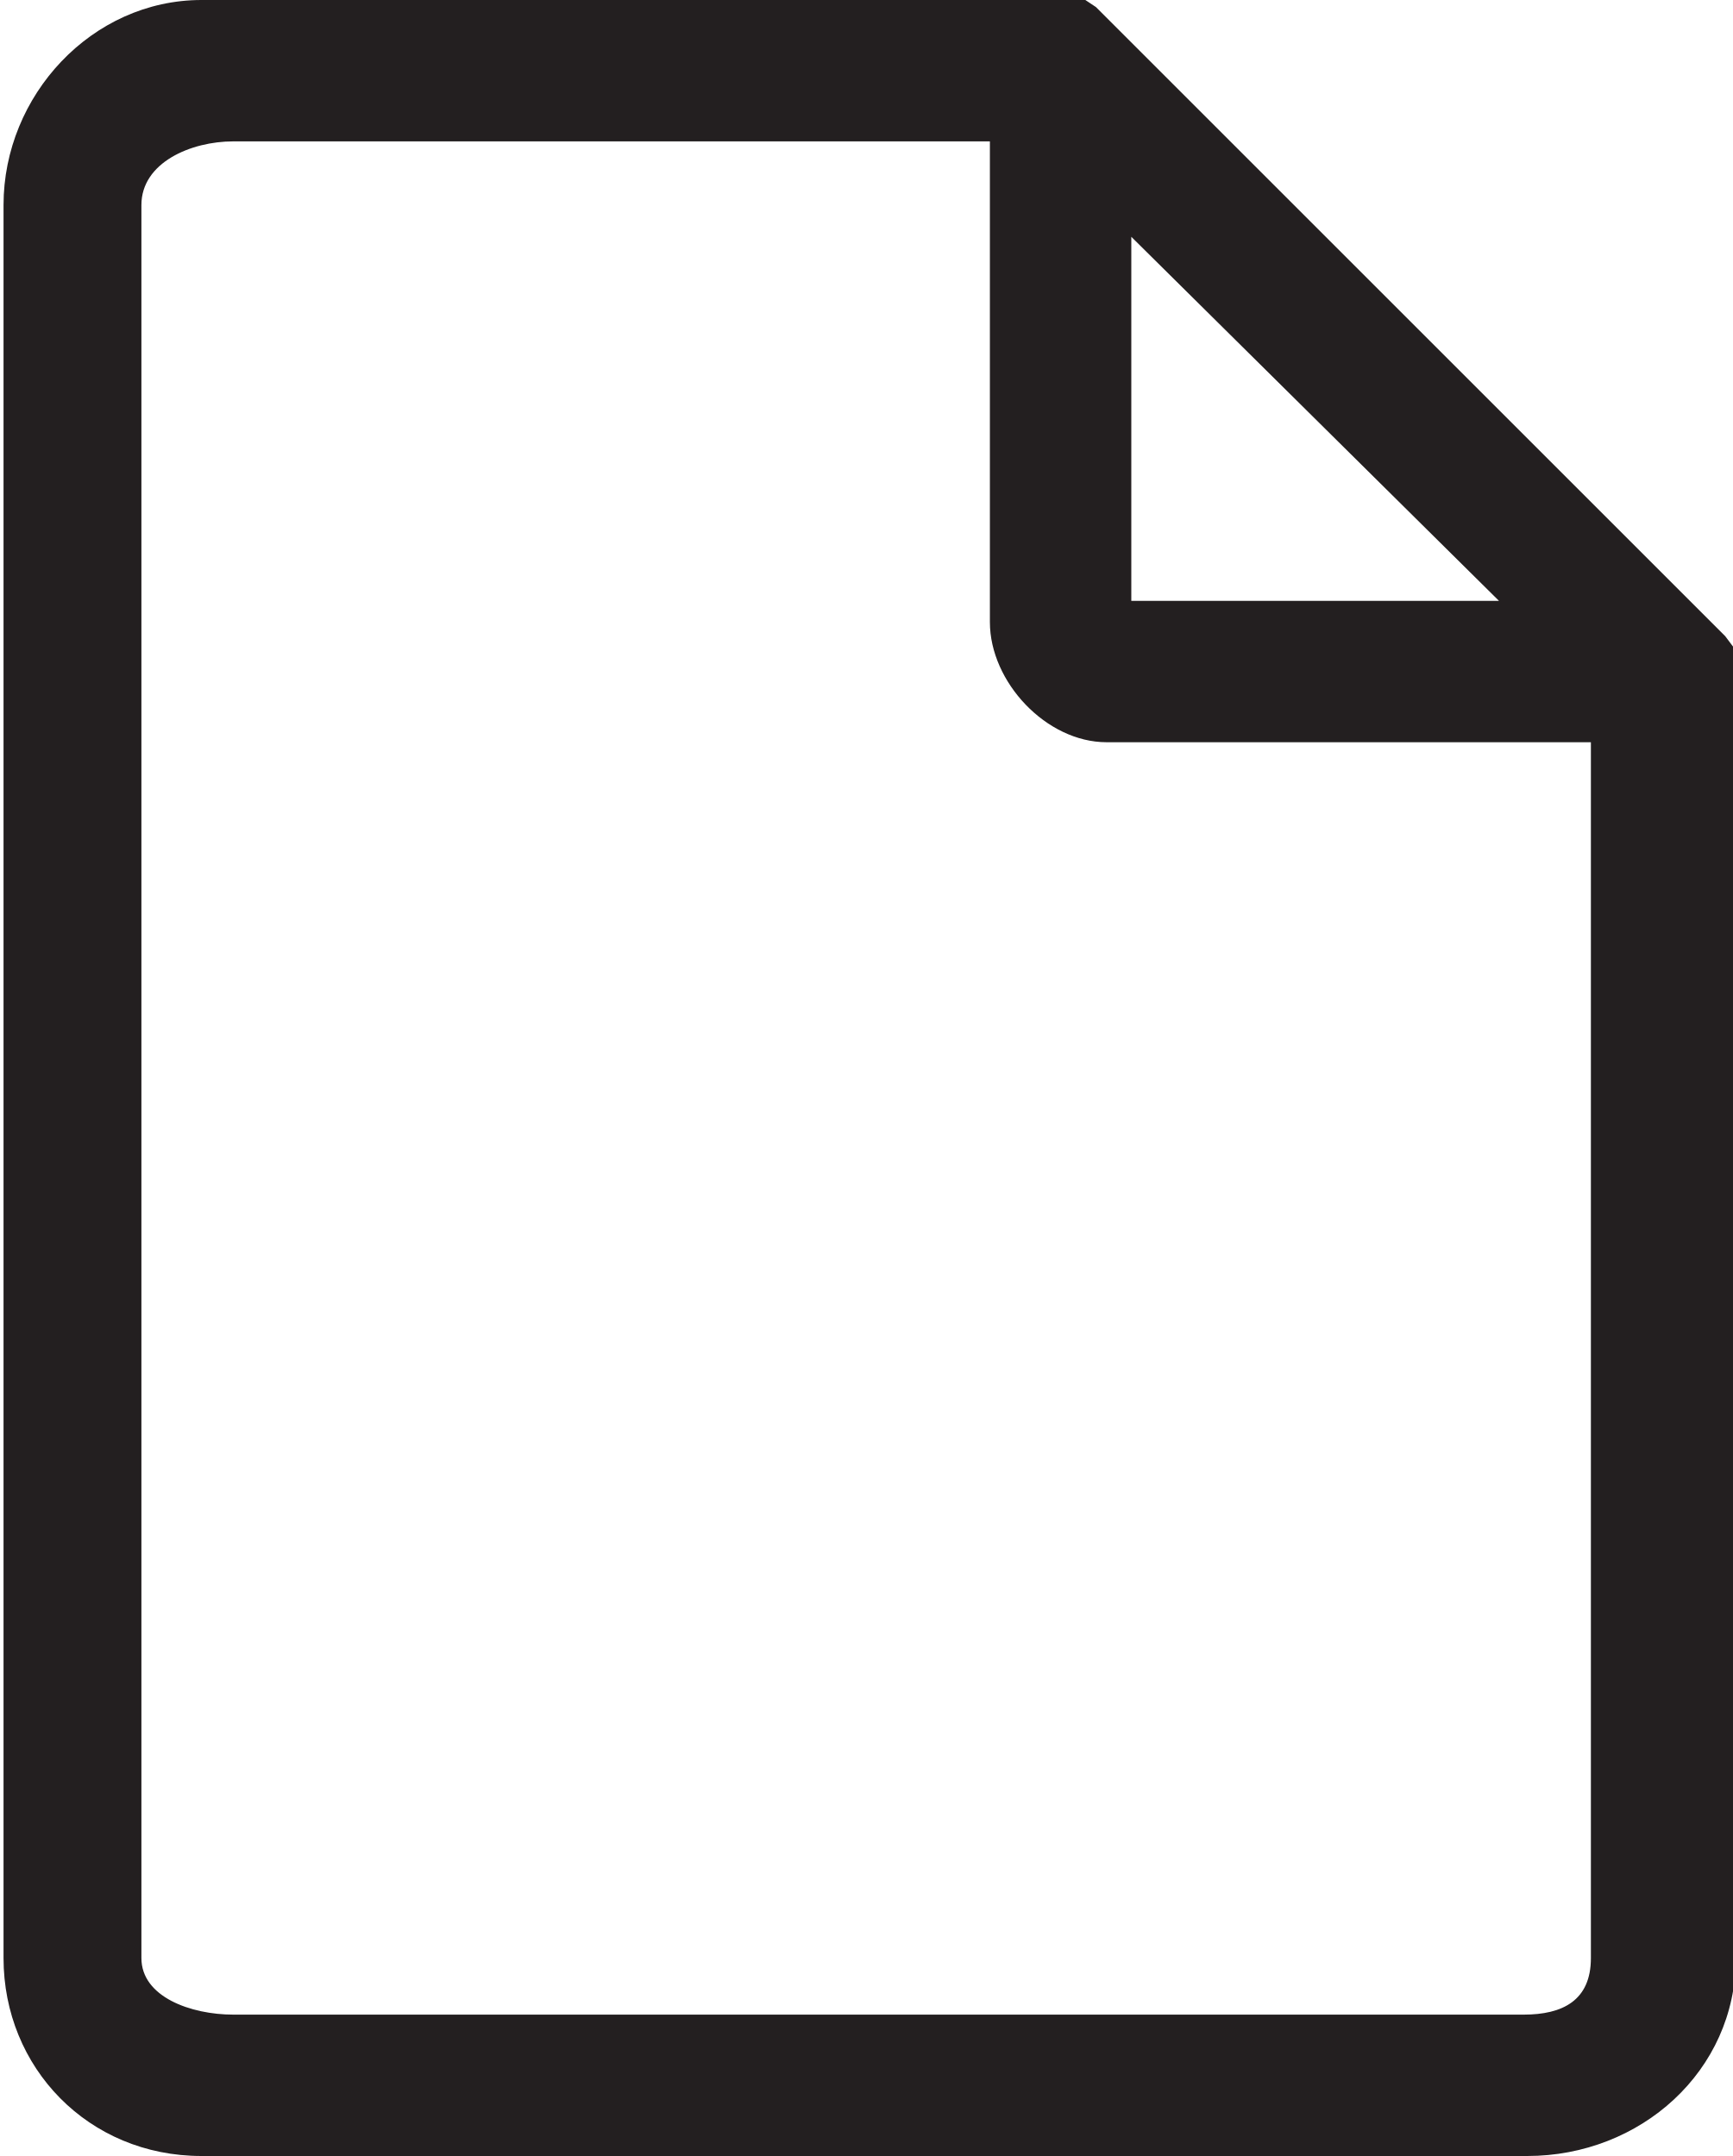
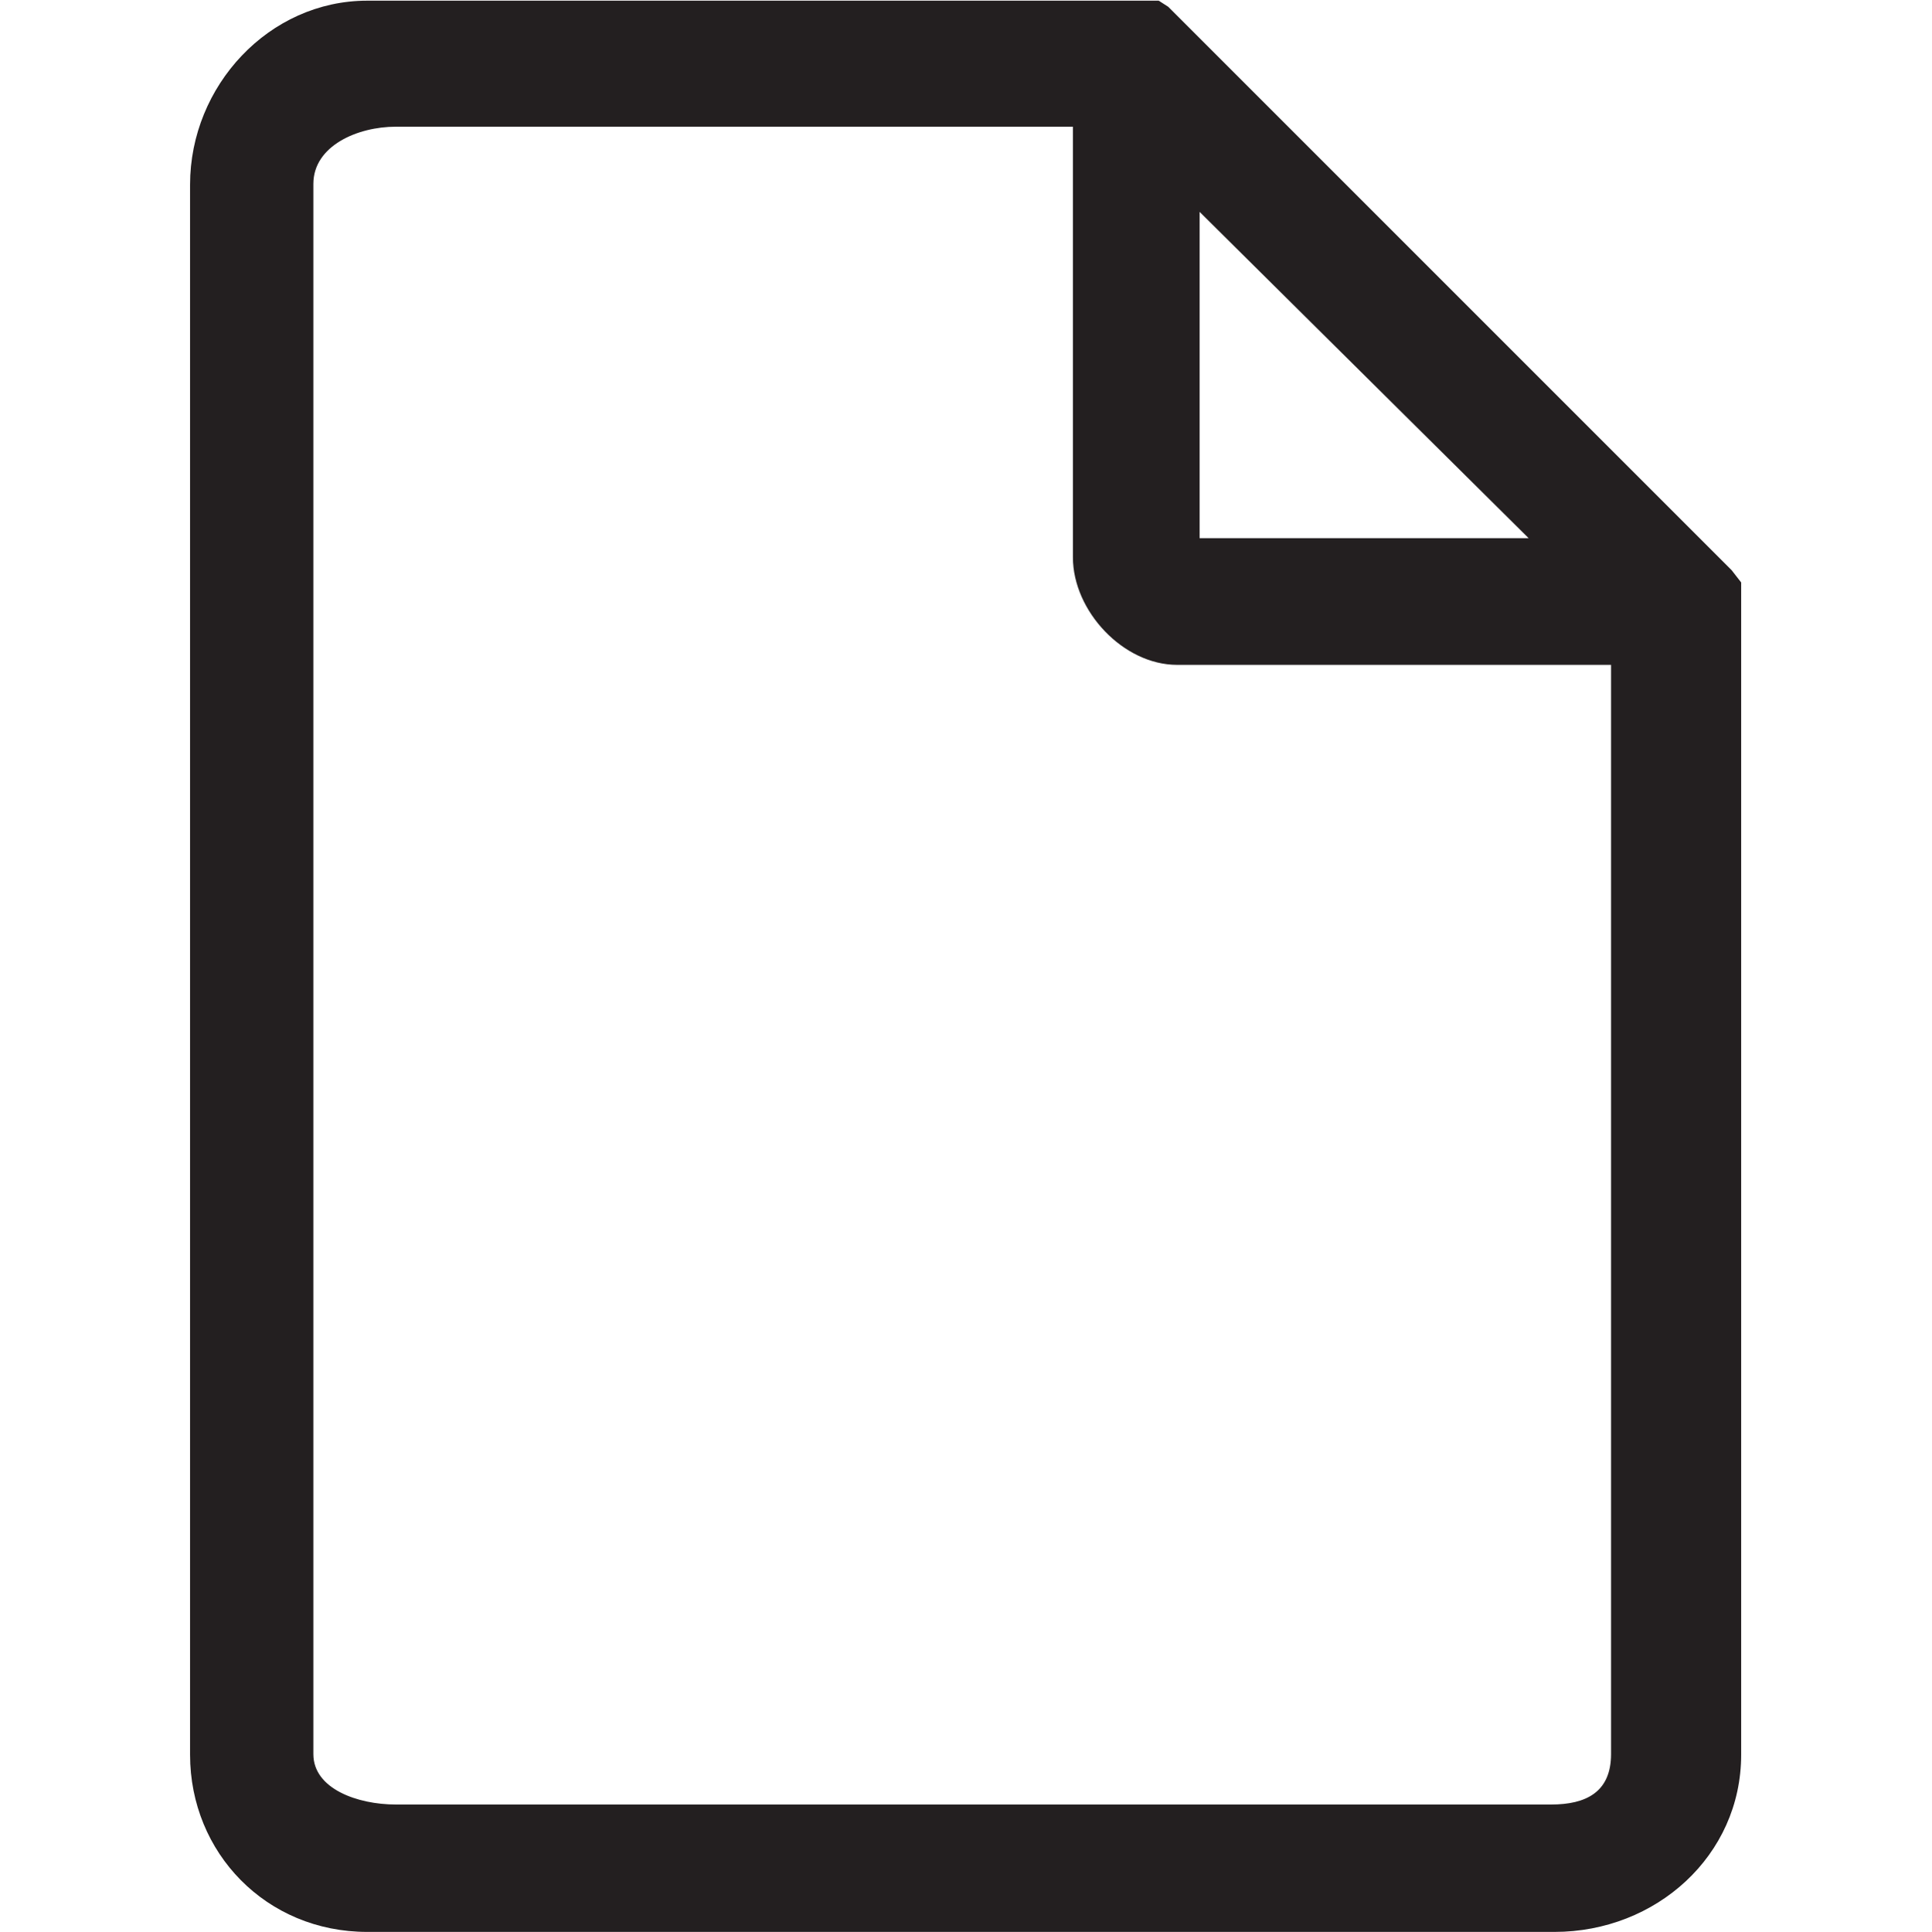
- <svg xmlns="http://www.w3.org/2000/svg" version="1.1" id="Isolationsmodus" x="0px" y="0px" viewBox="614 368 49 61" enable-background="new 614 368 49 61" xml:space="preserve">
+ <svg xmlns="http://www.w3.org/2000/svg" version="1.1" id="Isolationsmodus" x="0px" y="0px" viewBox="155.9 279.2 283.5 283.5" enable-background="new 155.9 279.2 283.5 283.5" xml:space="preserve">
  <g id="_x31__1_">
-     <path fill="#231F20" d="M662.8,386l-17.8-17.8l-0.3-0.2h-25c-3.1,0-5.6,2.7-5.6,5.8v49.6c0,3.1,2.4,5.6,5.6,5.6h37.5   c3.2,0,5.9-2.4,5.9-5.6v-37L662.8,386z M646,374.7l10.4,10.3H646V374.7z M659,423.4c0,1.2-0.8,1.6-1.9,1.6h-36.5   c-1.2,0-2.6-0.5-2.6-1.6v-49.6c0-1.2,1.4-1.8,2.6-1.8H642v13.6c0,1.7,1.6,3.4,3.3,3.4H659V423.4z" />
+     <path fill="#231F20" d="M410.1,362.9l-82.7-82.7l-1.4-0.9H209.8c-14.4,0-26,12.5-26,27v230.5c0,14.4,11.2,26,26,26h174.3   c14.9,0,27.4-11.2,27.4-26V364.7L410.1,362.9z M332,310.3l48.3,47.9H332V310.3z M392.4,536.7c0,5.6-3.7,7.4-8.8,7.4H214   c-5.6,0-12.1-2.3-12.1-7.4V306.2c0-5.6,6.5-8.4,12.1-8.4h99.4V361c0,7.9,7.4,15.8,15.3,15.8h63.7V536.7z" />
  </g>
</svg>
